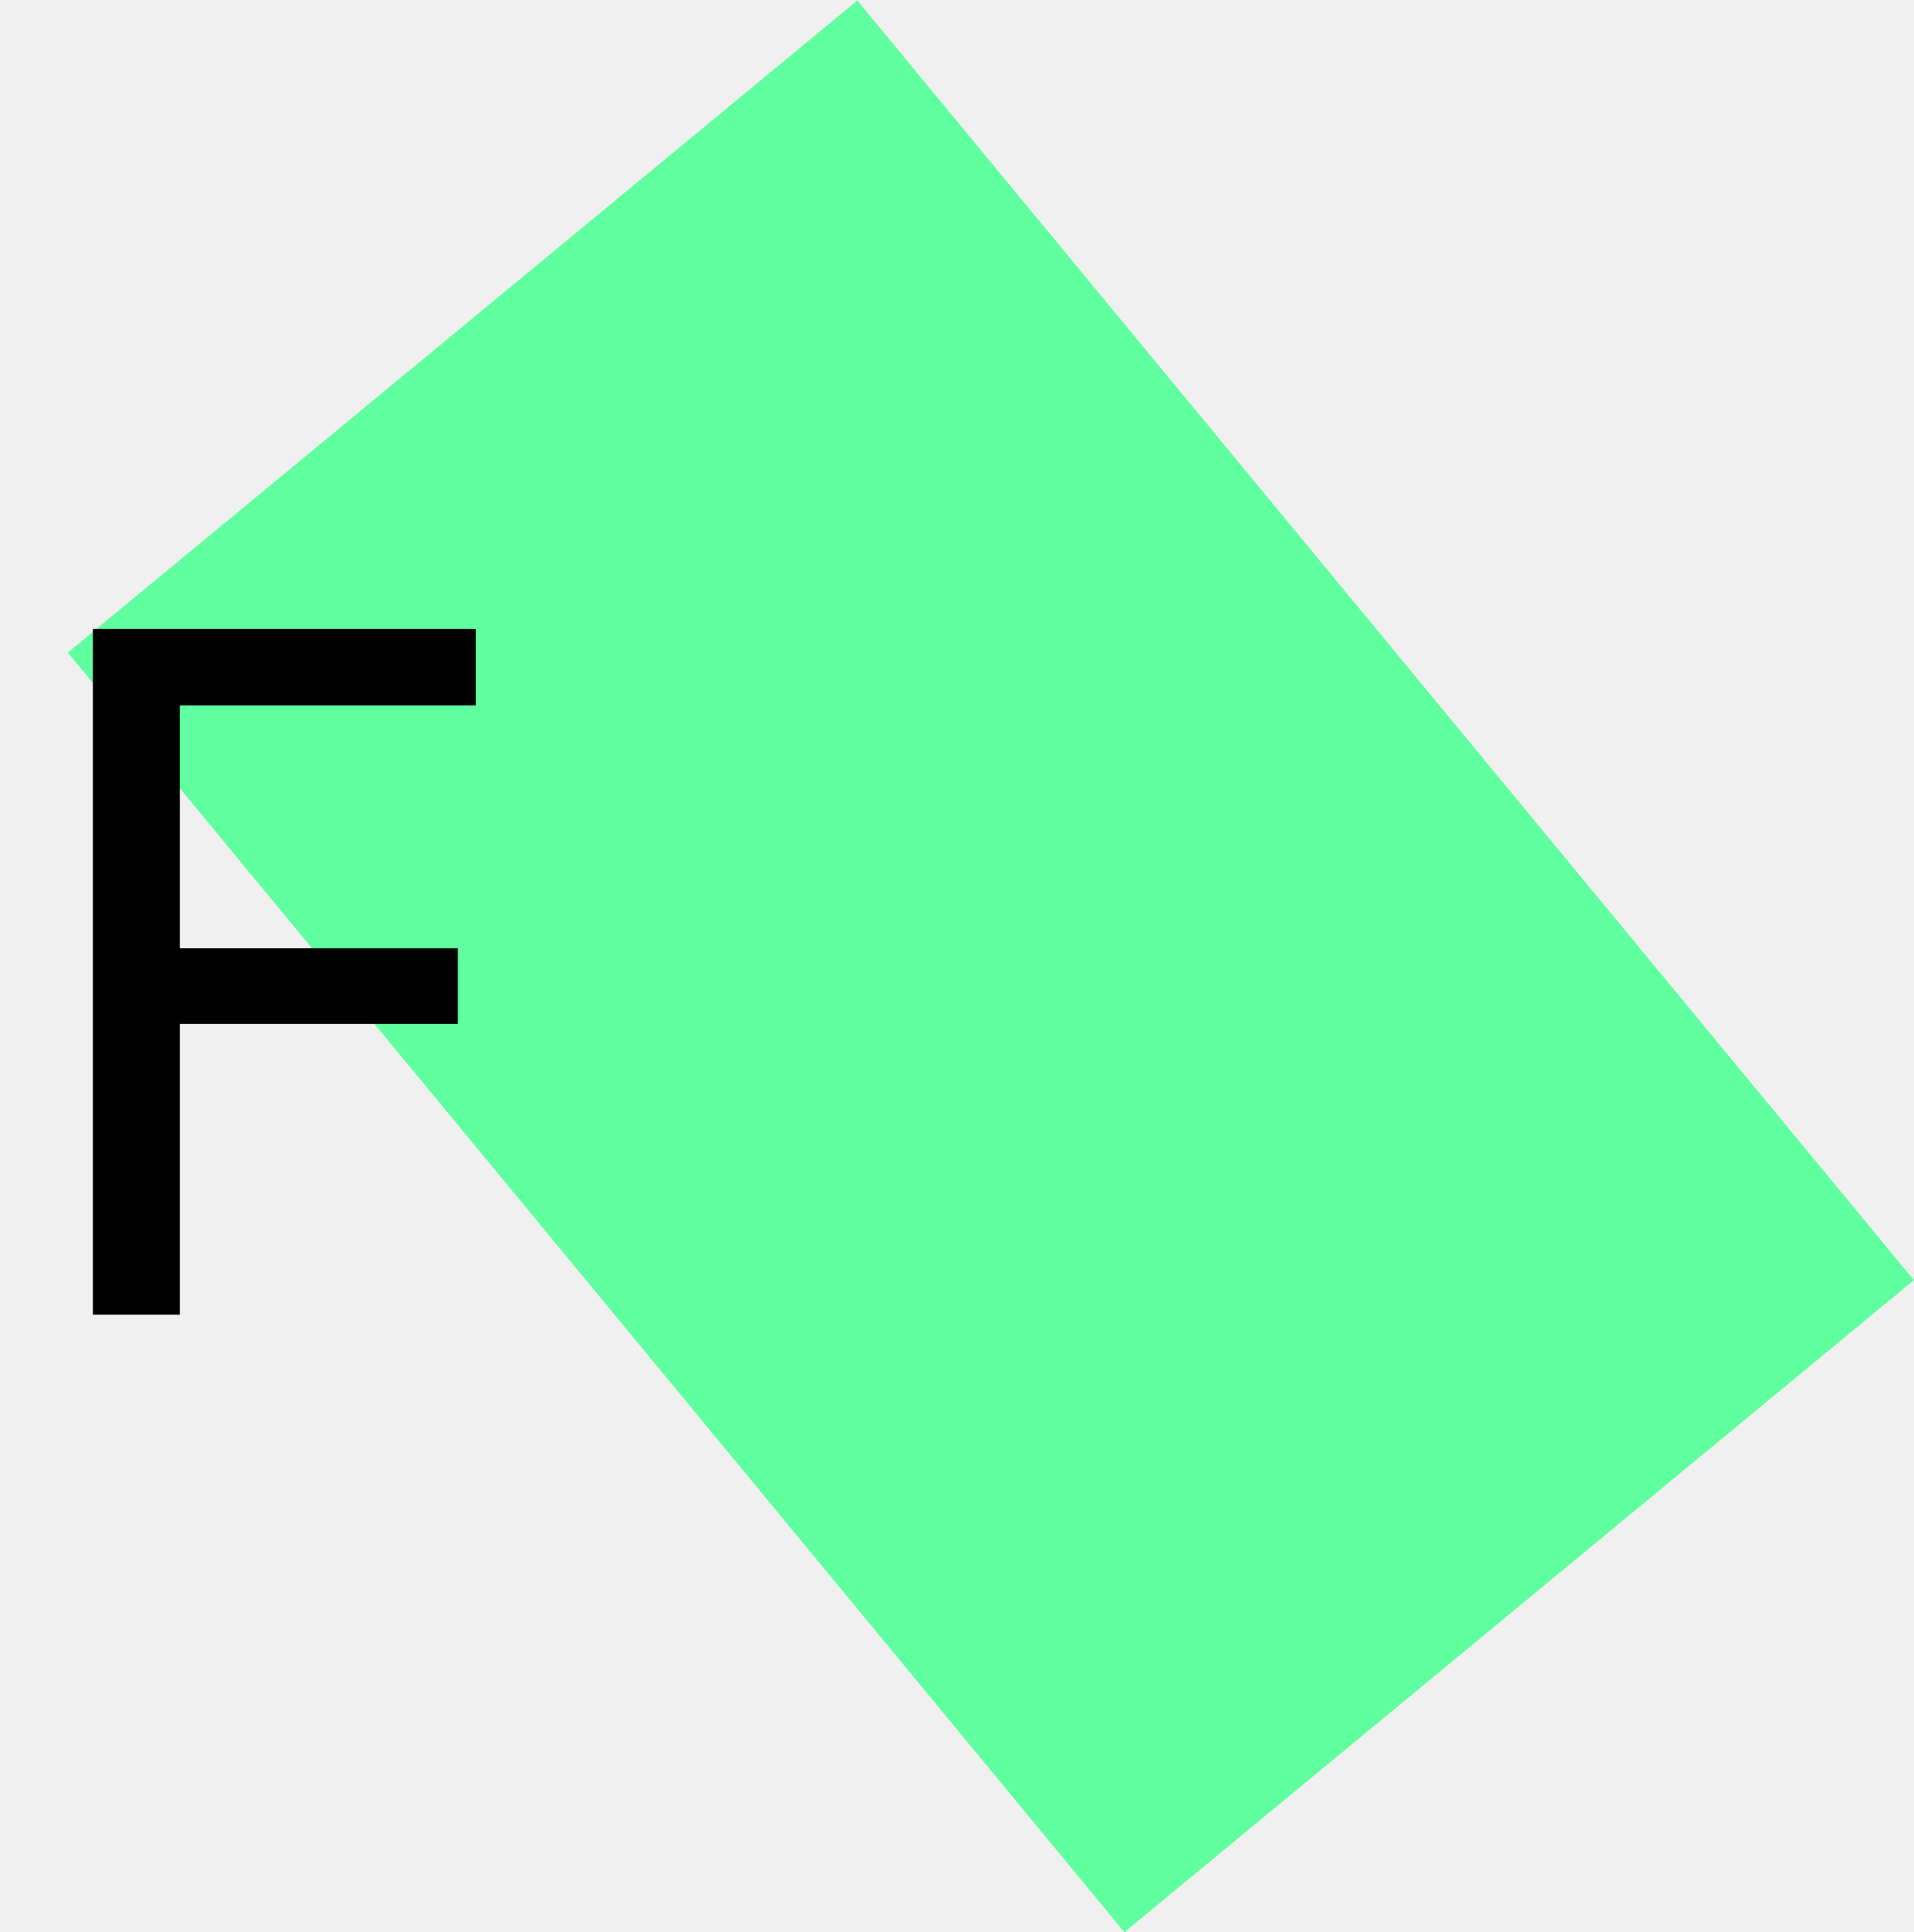
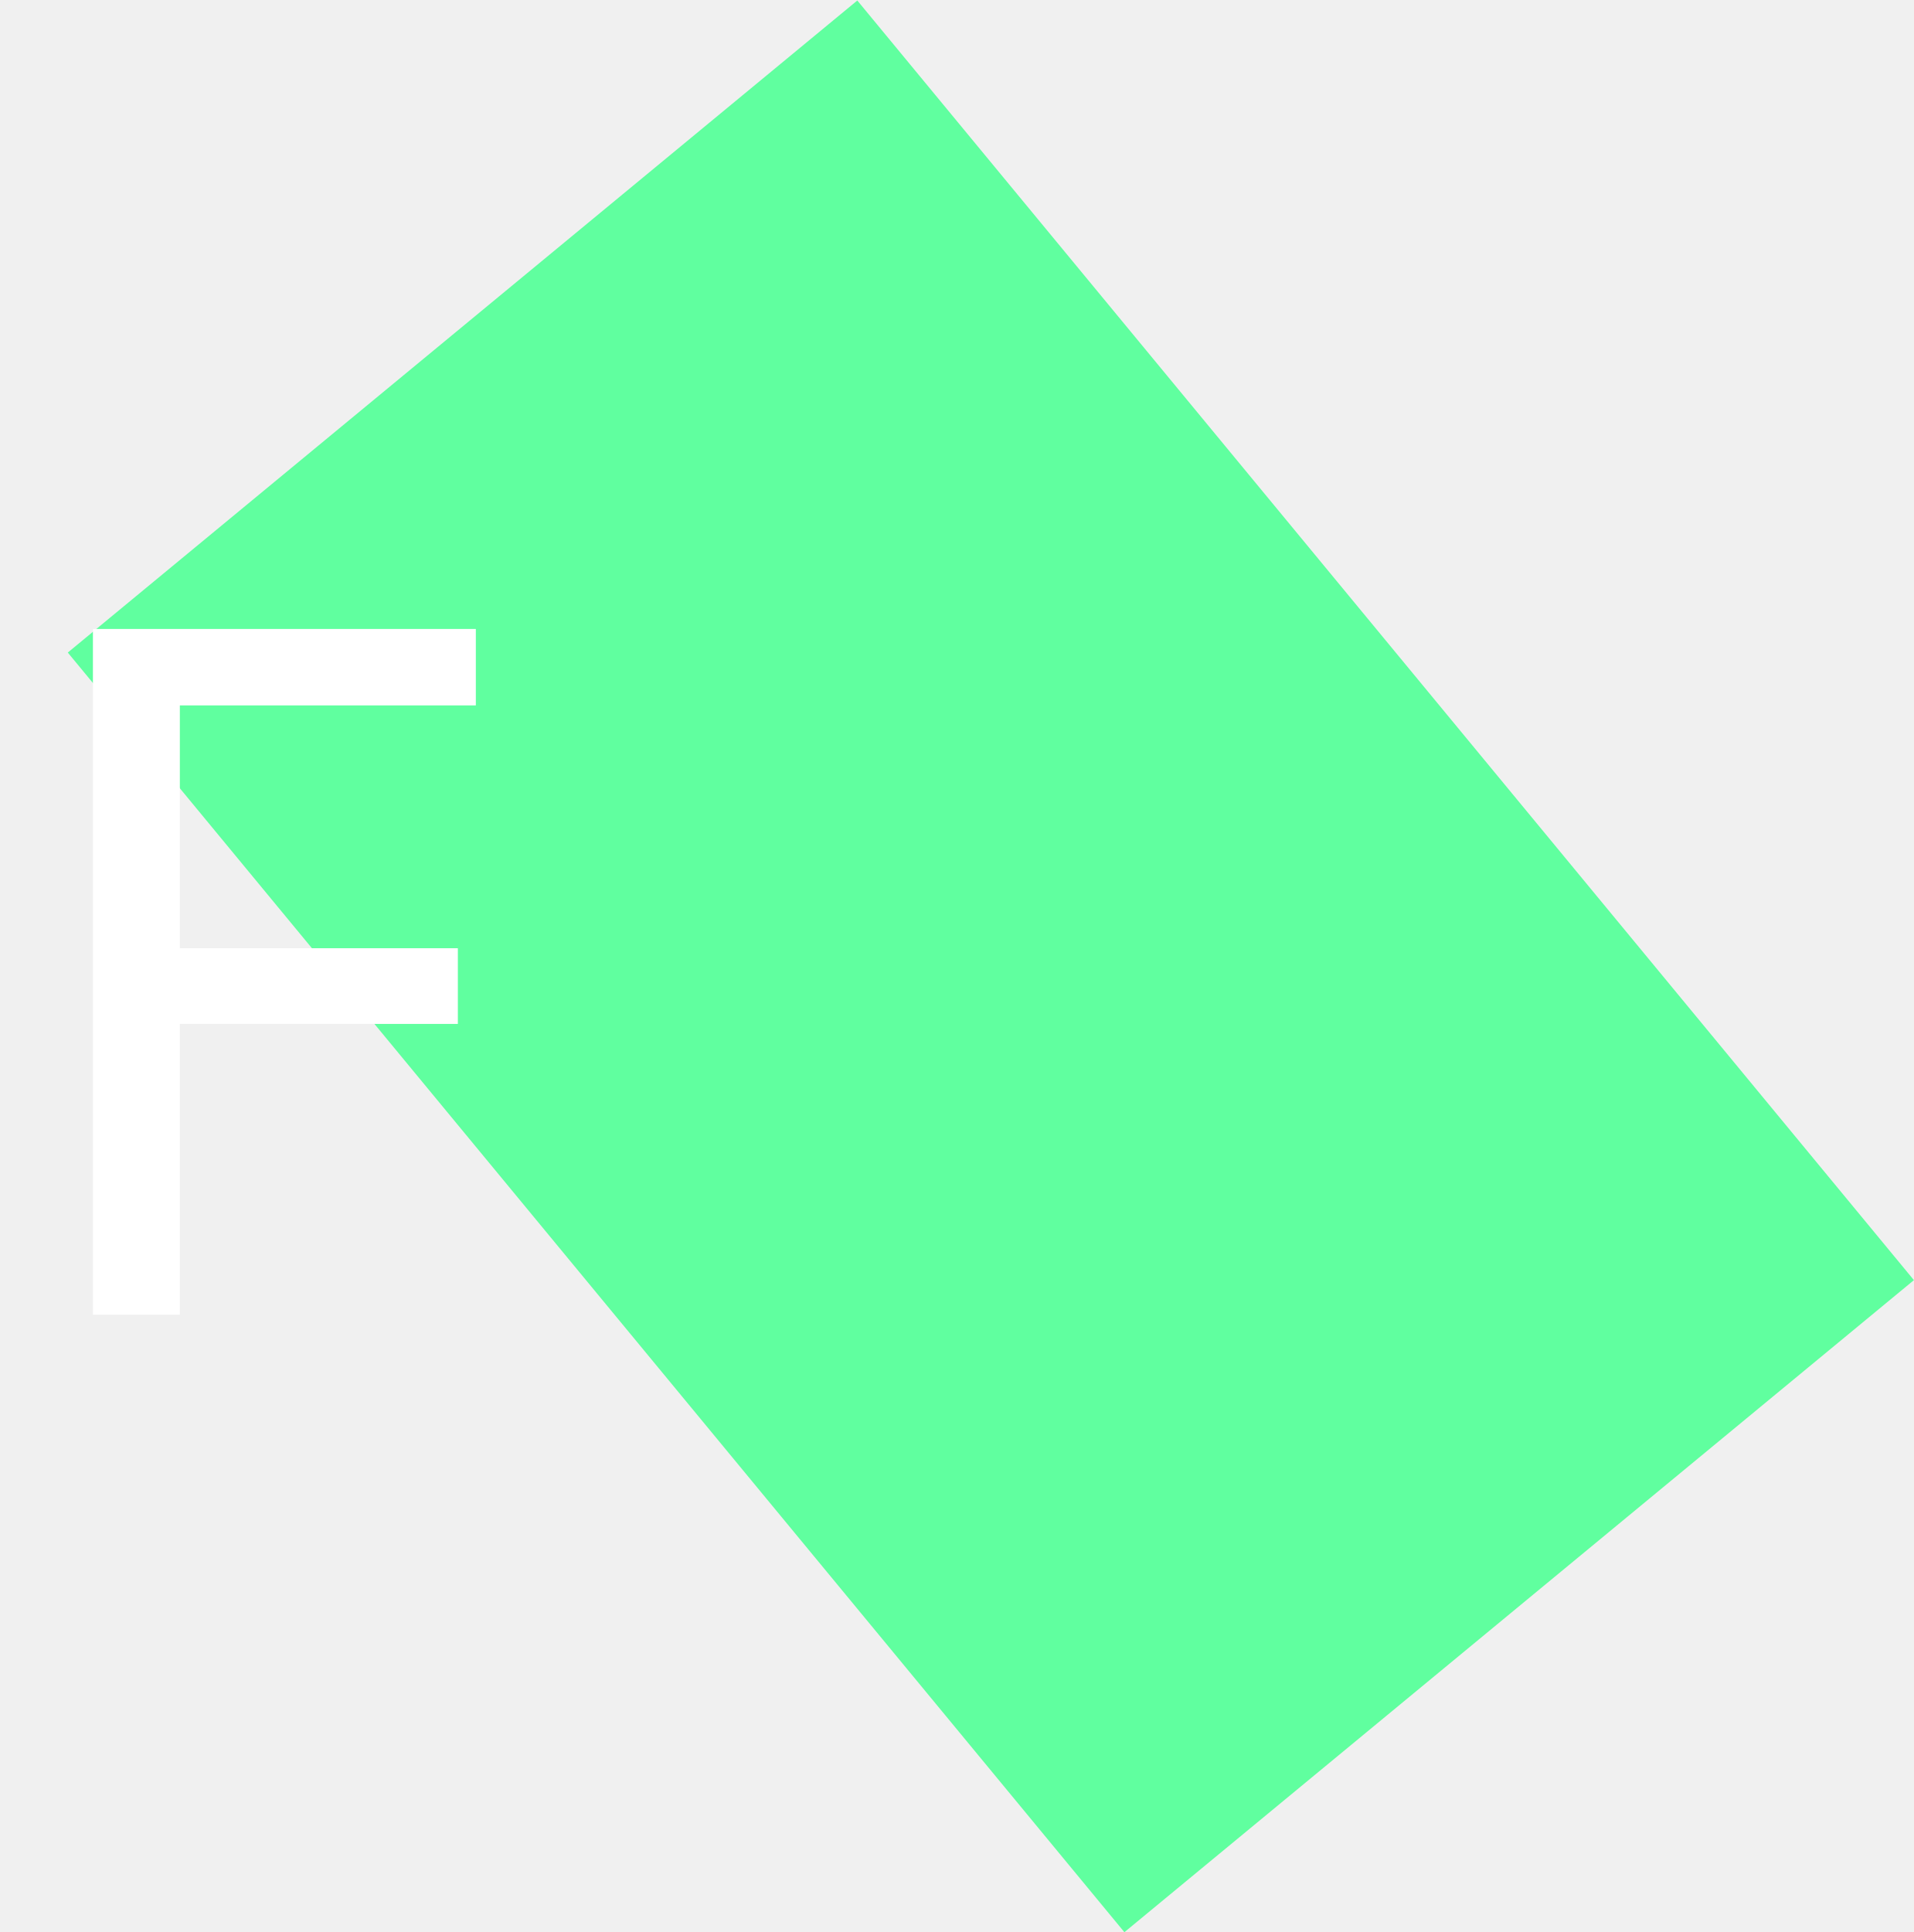
<svg xmlns="http://www.w3.org/2000/svg" viewBox="0 0 39.9 40.28">
  <defs>
-     <style>.cls-1{fill:#60ff9f;}.cls-2{font-size:20.02px;font-family:Lovely-Home, Lovely Home;}</style>
+     <style>
+             .cls-1 {
+                 fill: #60ff9f;
+             }
+ 
+             .cls-2 {
+                 font-size: 20.02px;
+                 font-family: Lovely-Home, Lovely Home;
+             }
+         </style>
  </defs>
  <g id="Layer_2" data-name="Layer 2">
    <g id="Layer_1-2" data-name="Layer 1">
      <rect class="cls-1" x="9.98" y="2.84" width="21.35" height="34.6" transform="translate(-8.09 17.77) rotate(-39.55)" />
-       <text class="cls-2" transform="translate(0 27.41)">F</text>
+       <text class="cls-2" transform="translate(0 27.41)" fill="white">F</text>
    </g>
  </g>
</svg>
